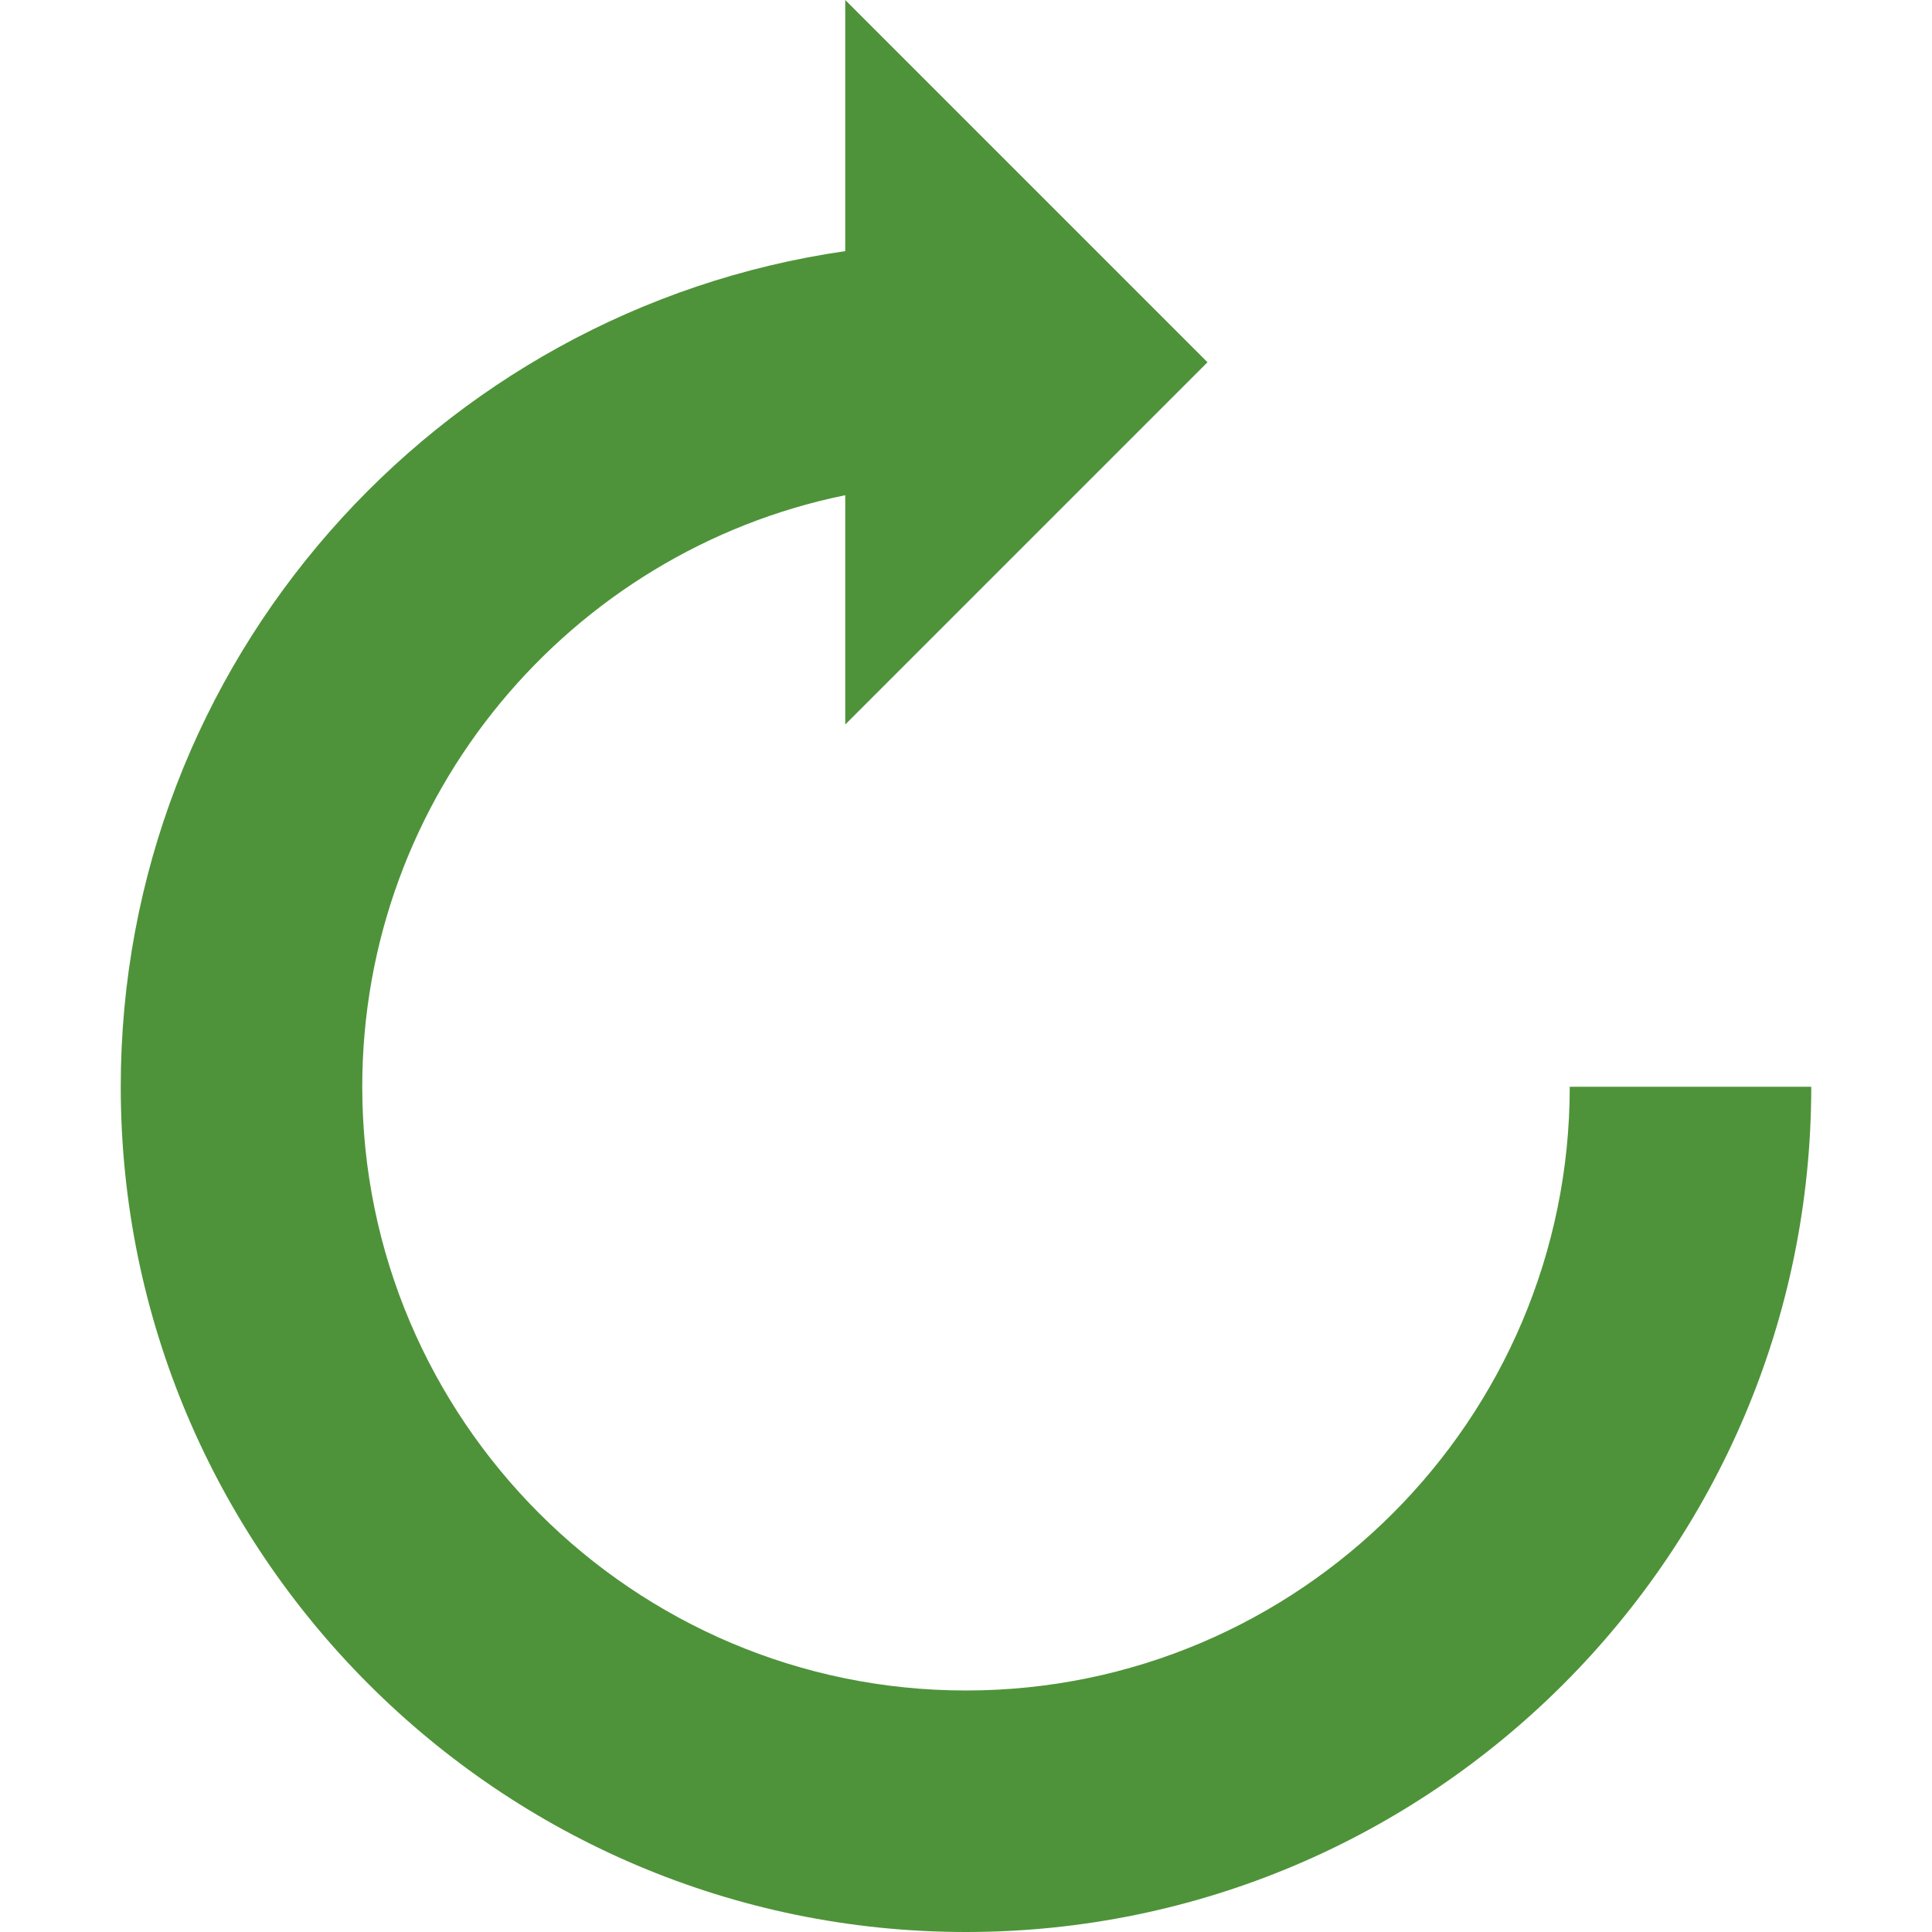
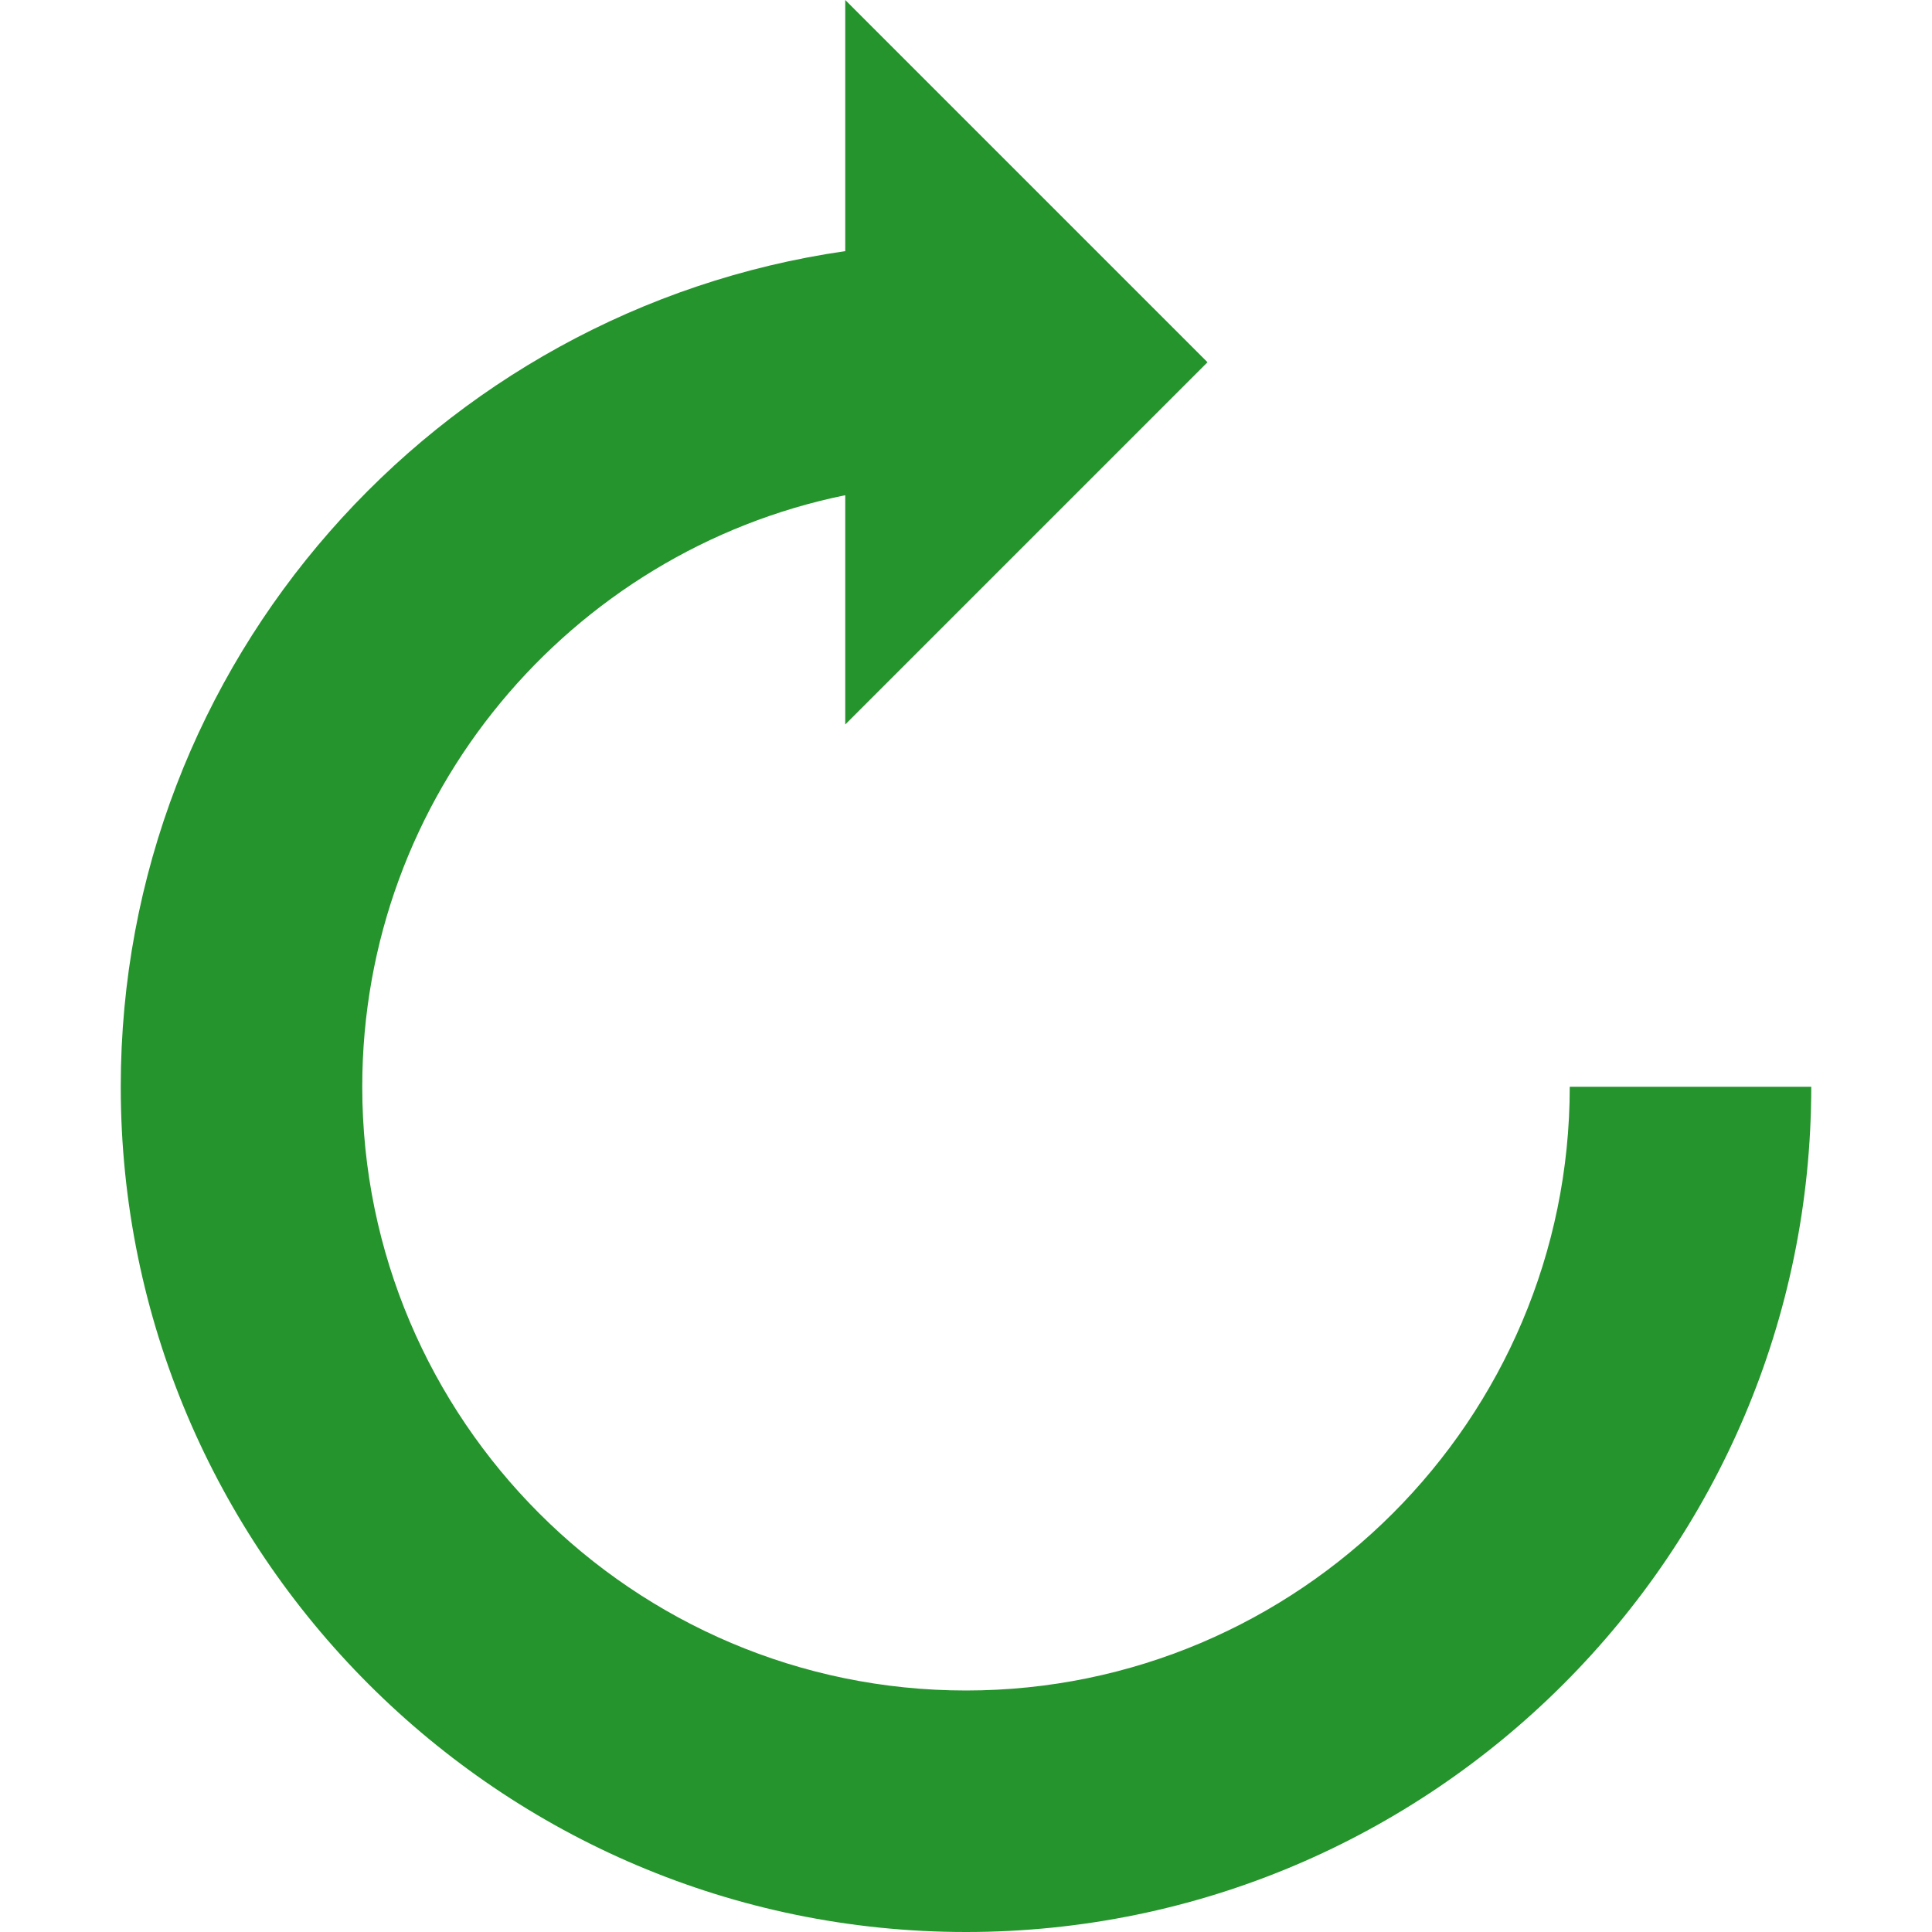
<svg xmlns="http://www.w3.org/2000/svg" height="512" viewBox="0 0 515.556 515.556" width="512">
-   <path d="M418.889 290c0 88.832-72.28 161.111-161.111 161.111S96.667 378.832 96.667 290c0-77.798 55.445-142.882 128.889-157.855v61.188l96.667-96.667L225.556 0v67.017C116.432 82.735 32.222 176.595 32.222 290c0 124.373 101.182 225.556 225.556 225.556S483.334 414.374 483.334 290z" fill="#4e9339" />
+   <path d="M418.889 290c0 88.832-72.28 161.111-161.111 161.111S96.667 378.832 96.667 290c0-77.798 55.445-142.882 128.889-157.855v61.188l96.667-96.667L225.556 0v67.017C116.432 82.735 32.222 176.595 32.222 290c0 124.373 101.182 225.556 225.556 225.556S483.334 414.374 483.334 290z" fill="#25942c" />
</svg>
